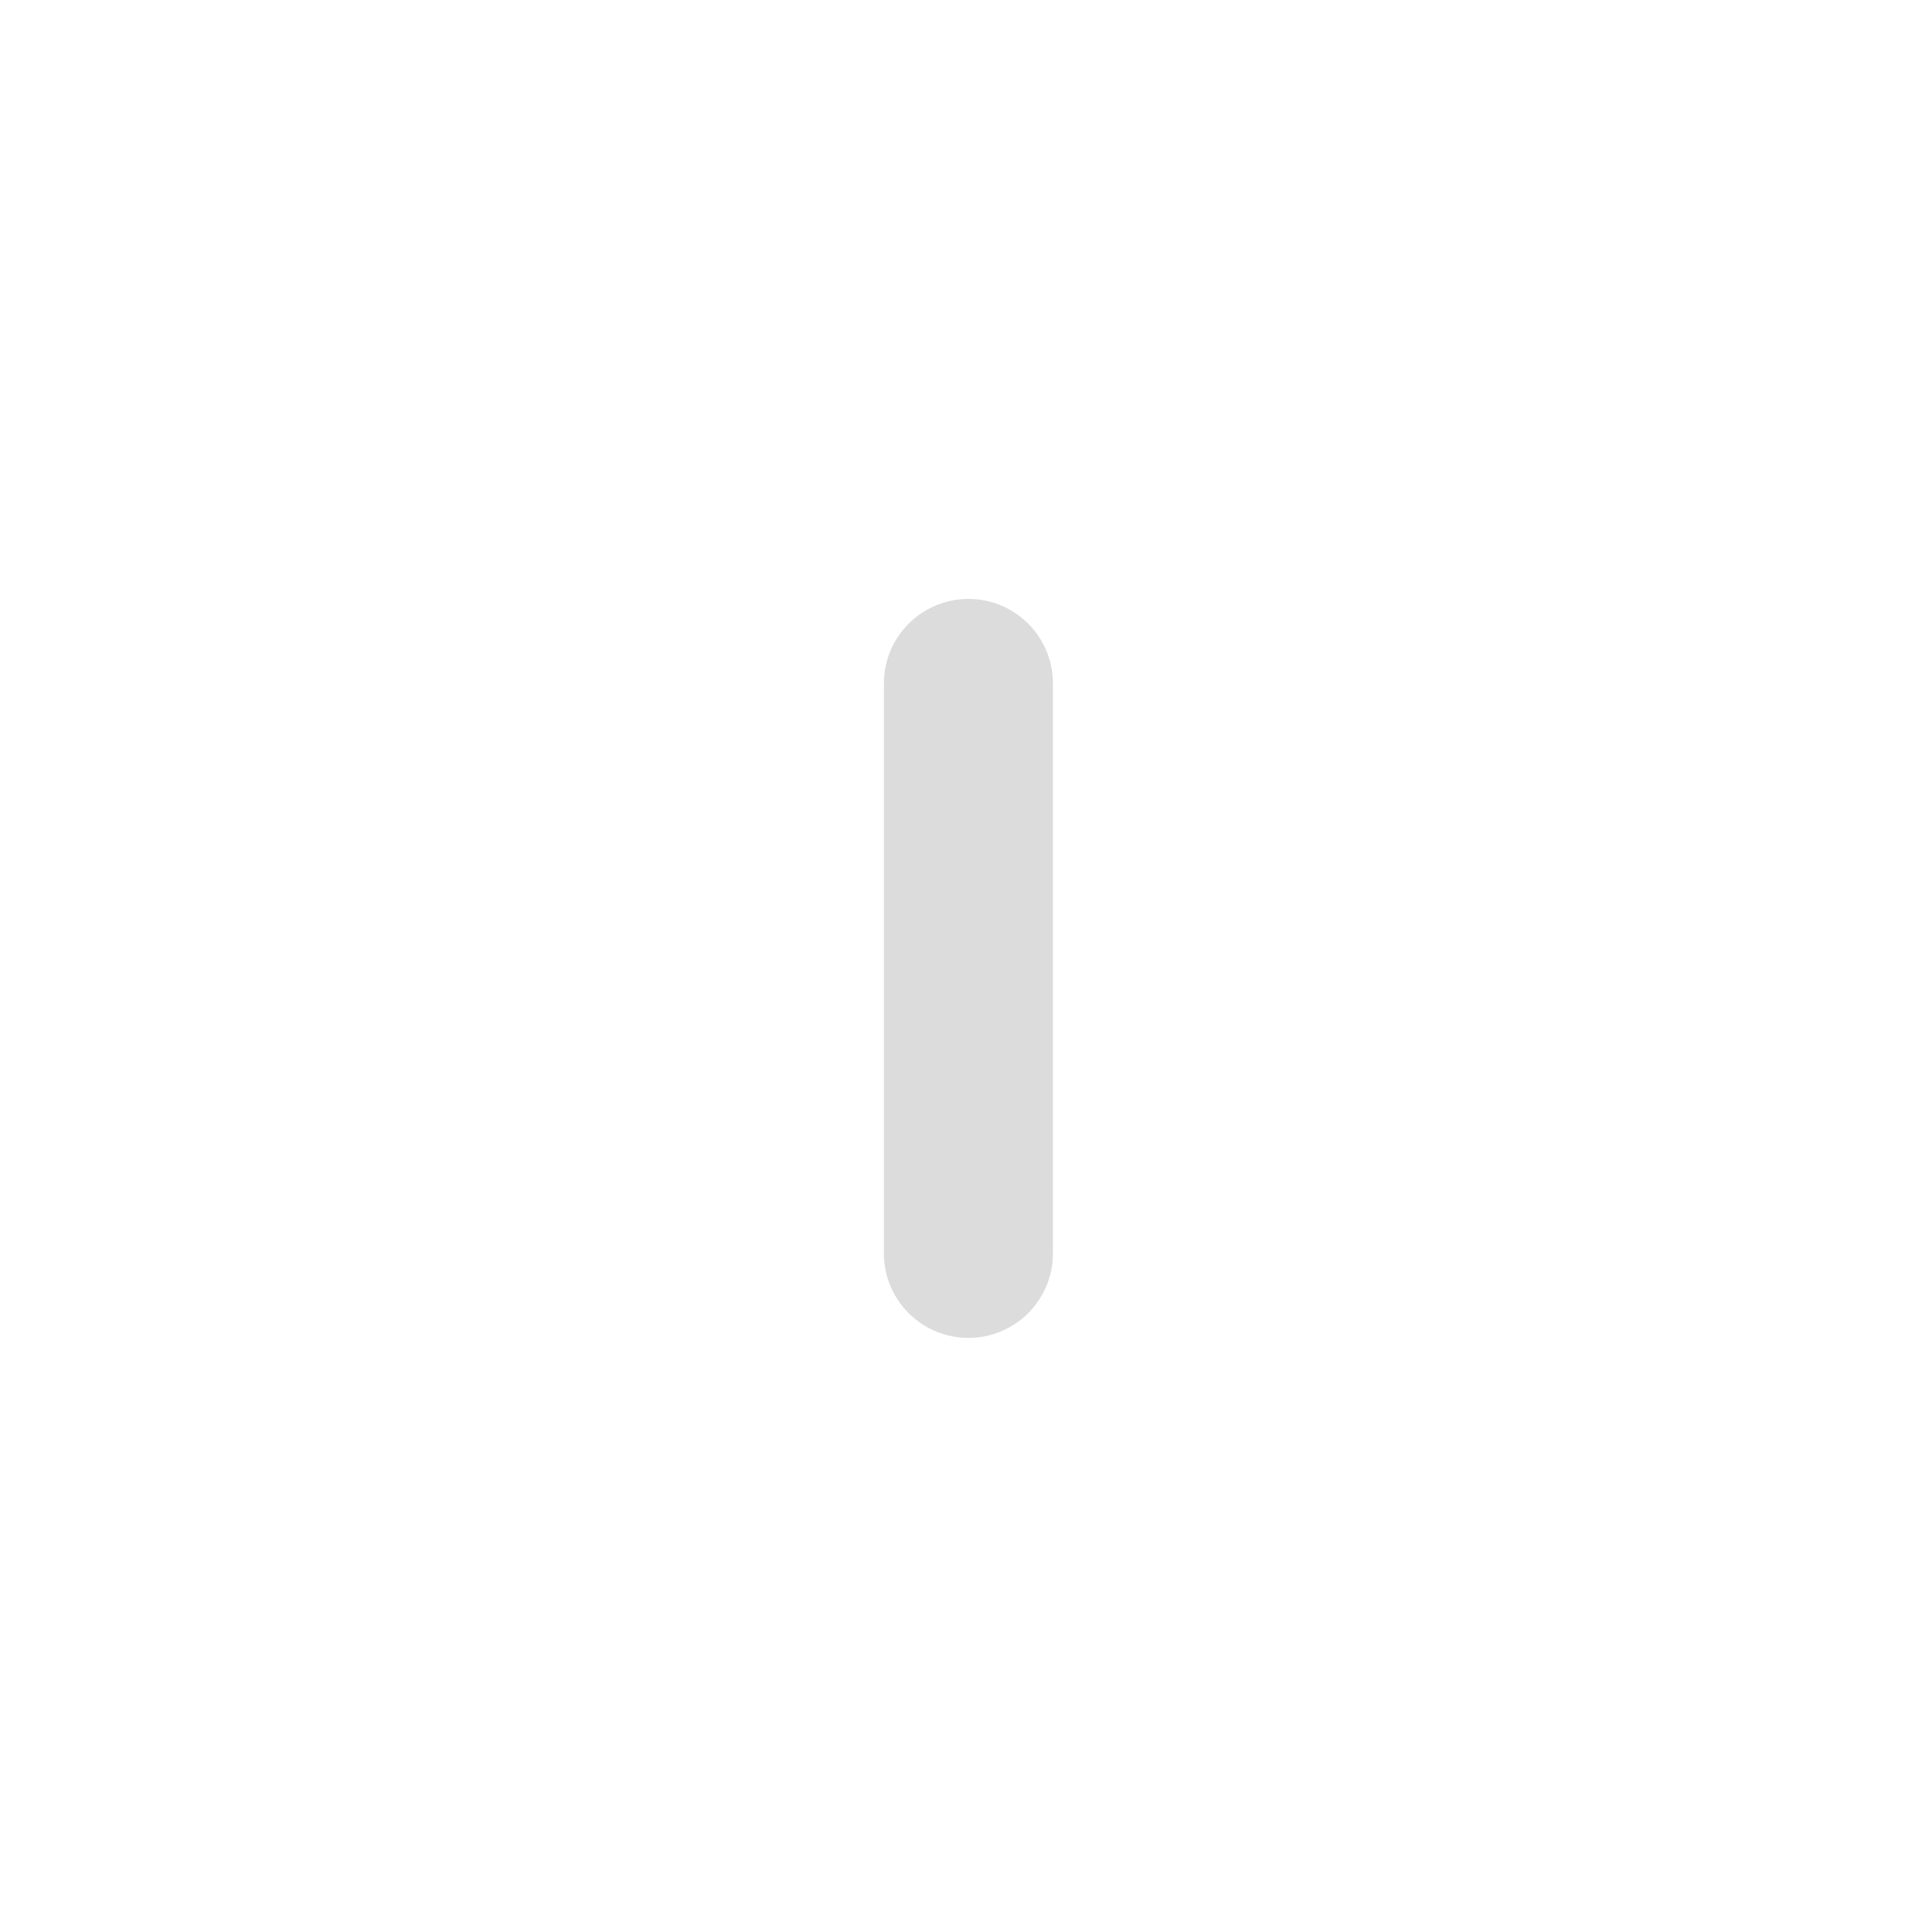
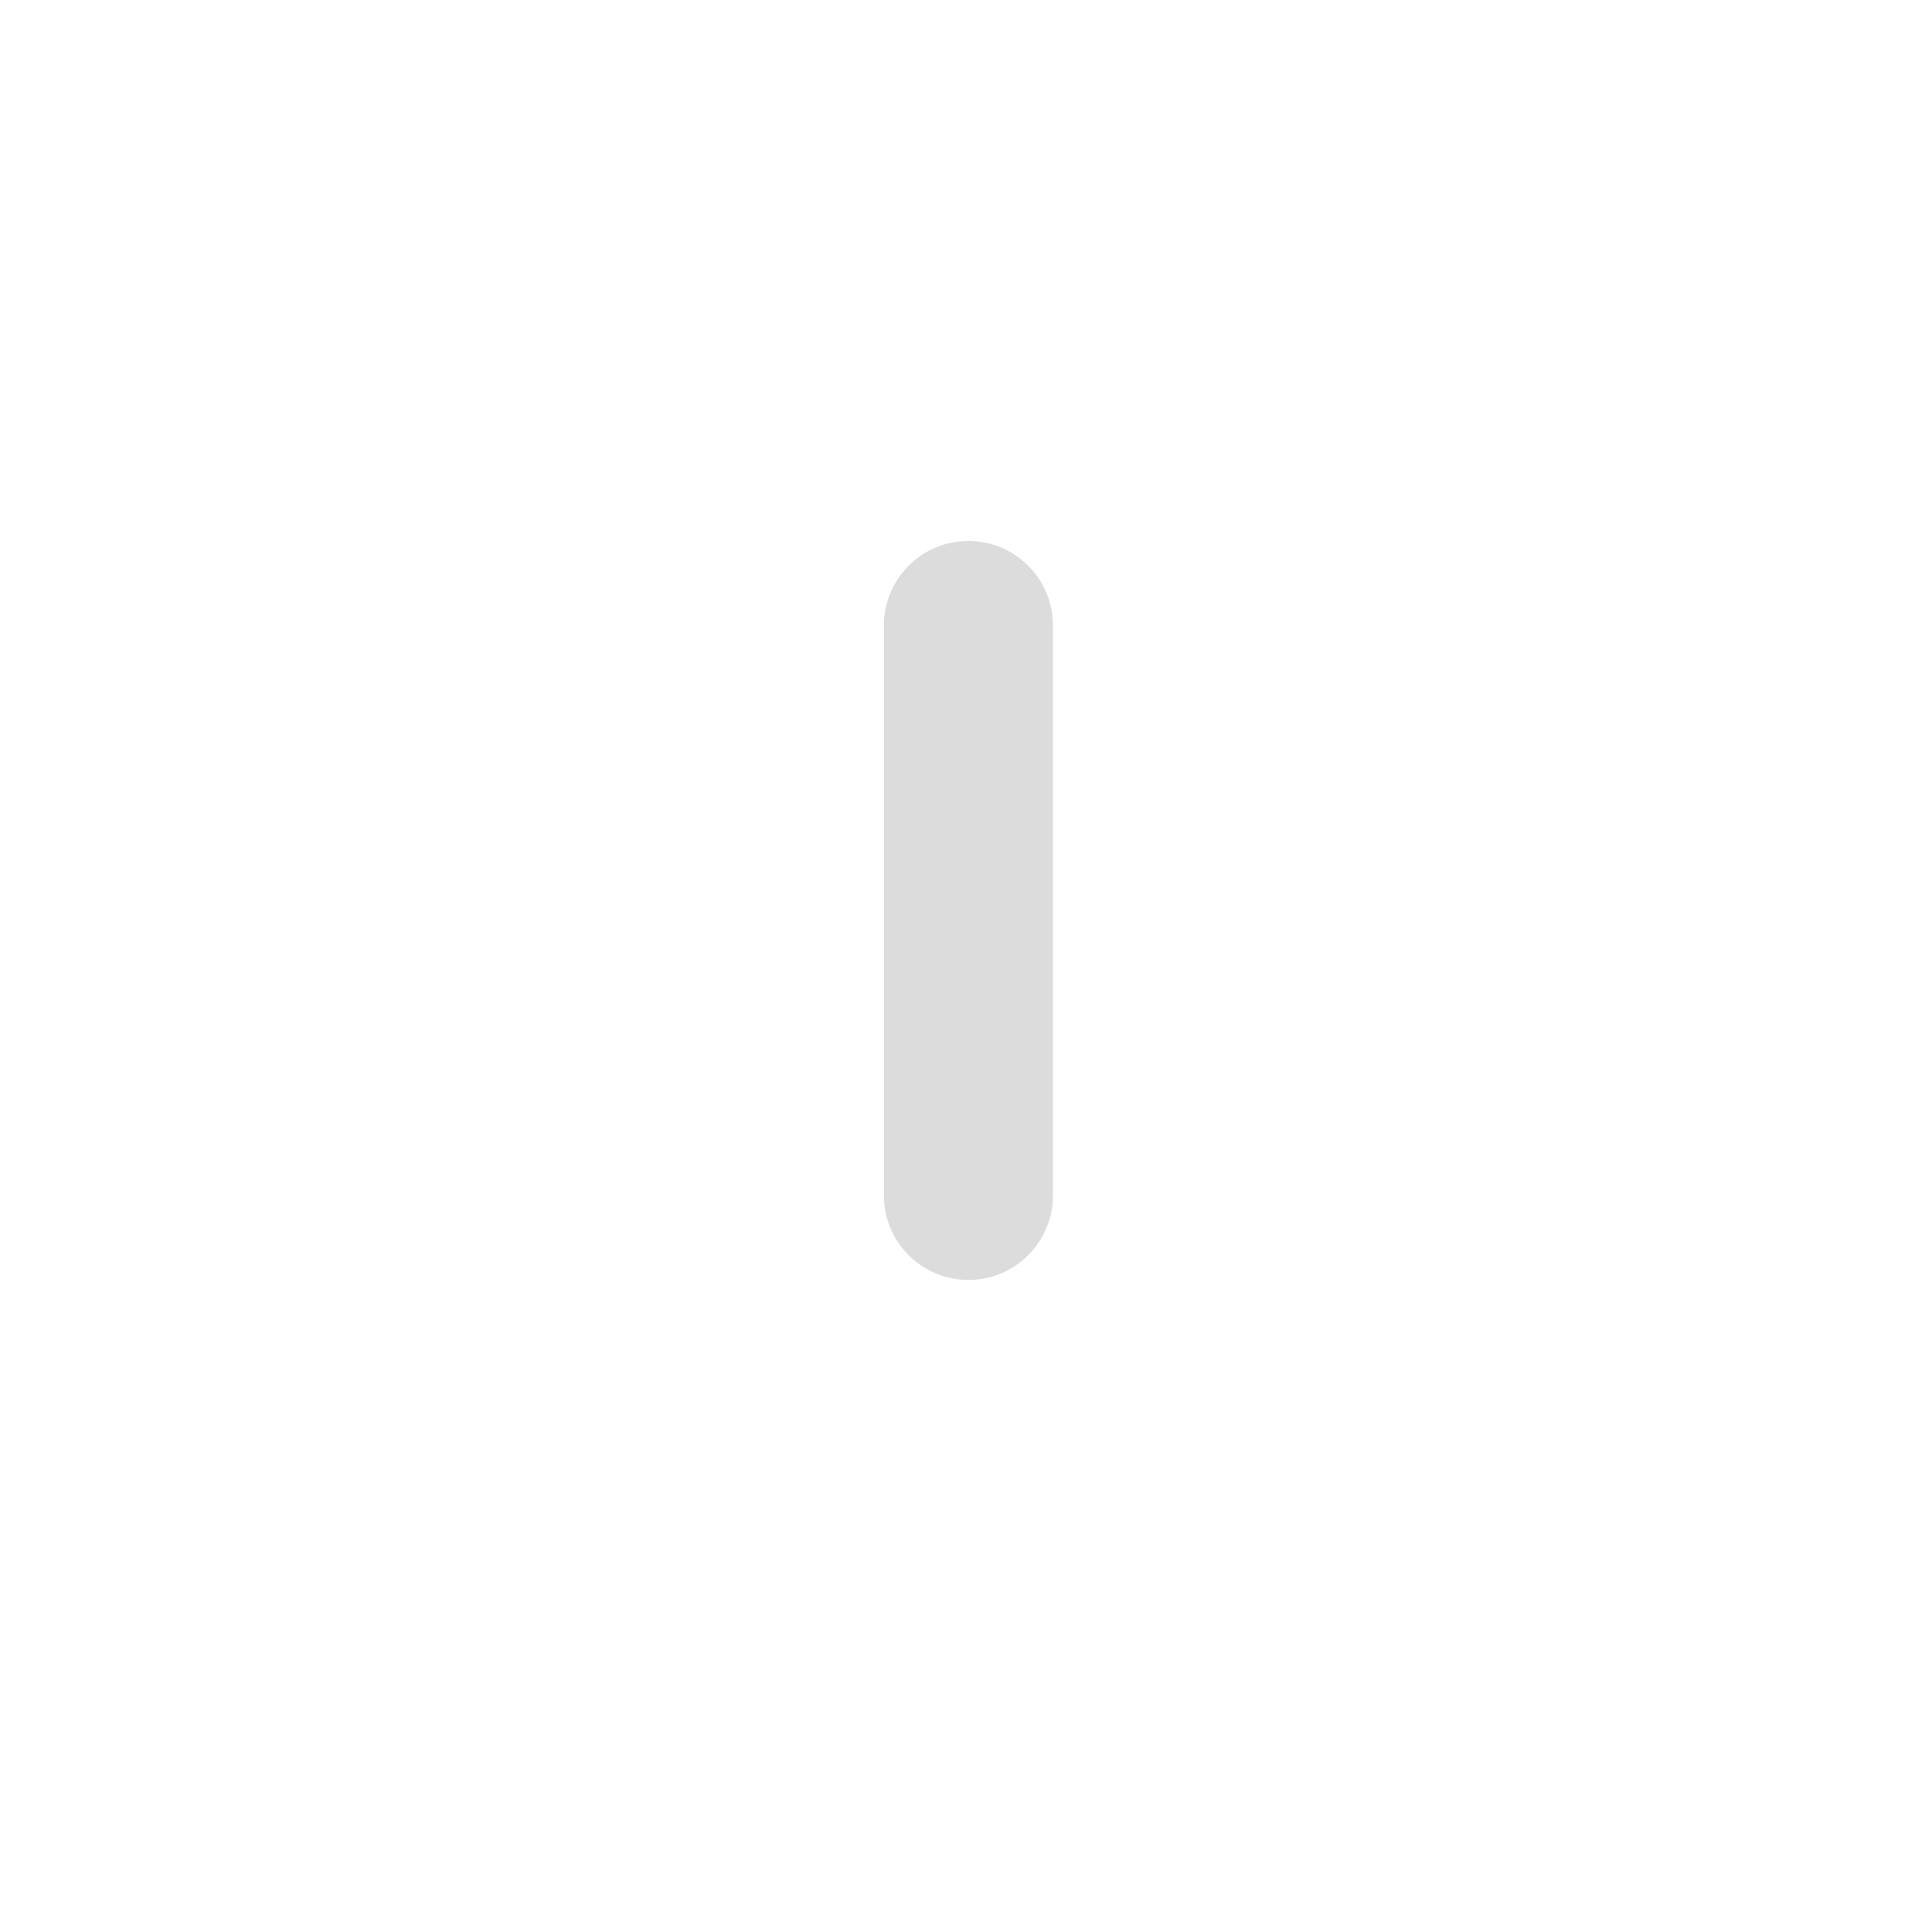
<svg xmlns="http://www.w3.org/2000/svg" width="400" height="400" viewBox="0 0 400 400" fill="none">
-   <rect x="183" y="124" width="35" height="153" rx="17.5" fill="black" fill-opacity="0.14" />
+   <rect x="183" y="112" width="35" height="153" rx="17.5" fill="black" fill-opacity="0.14" />
</svg>
